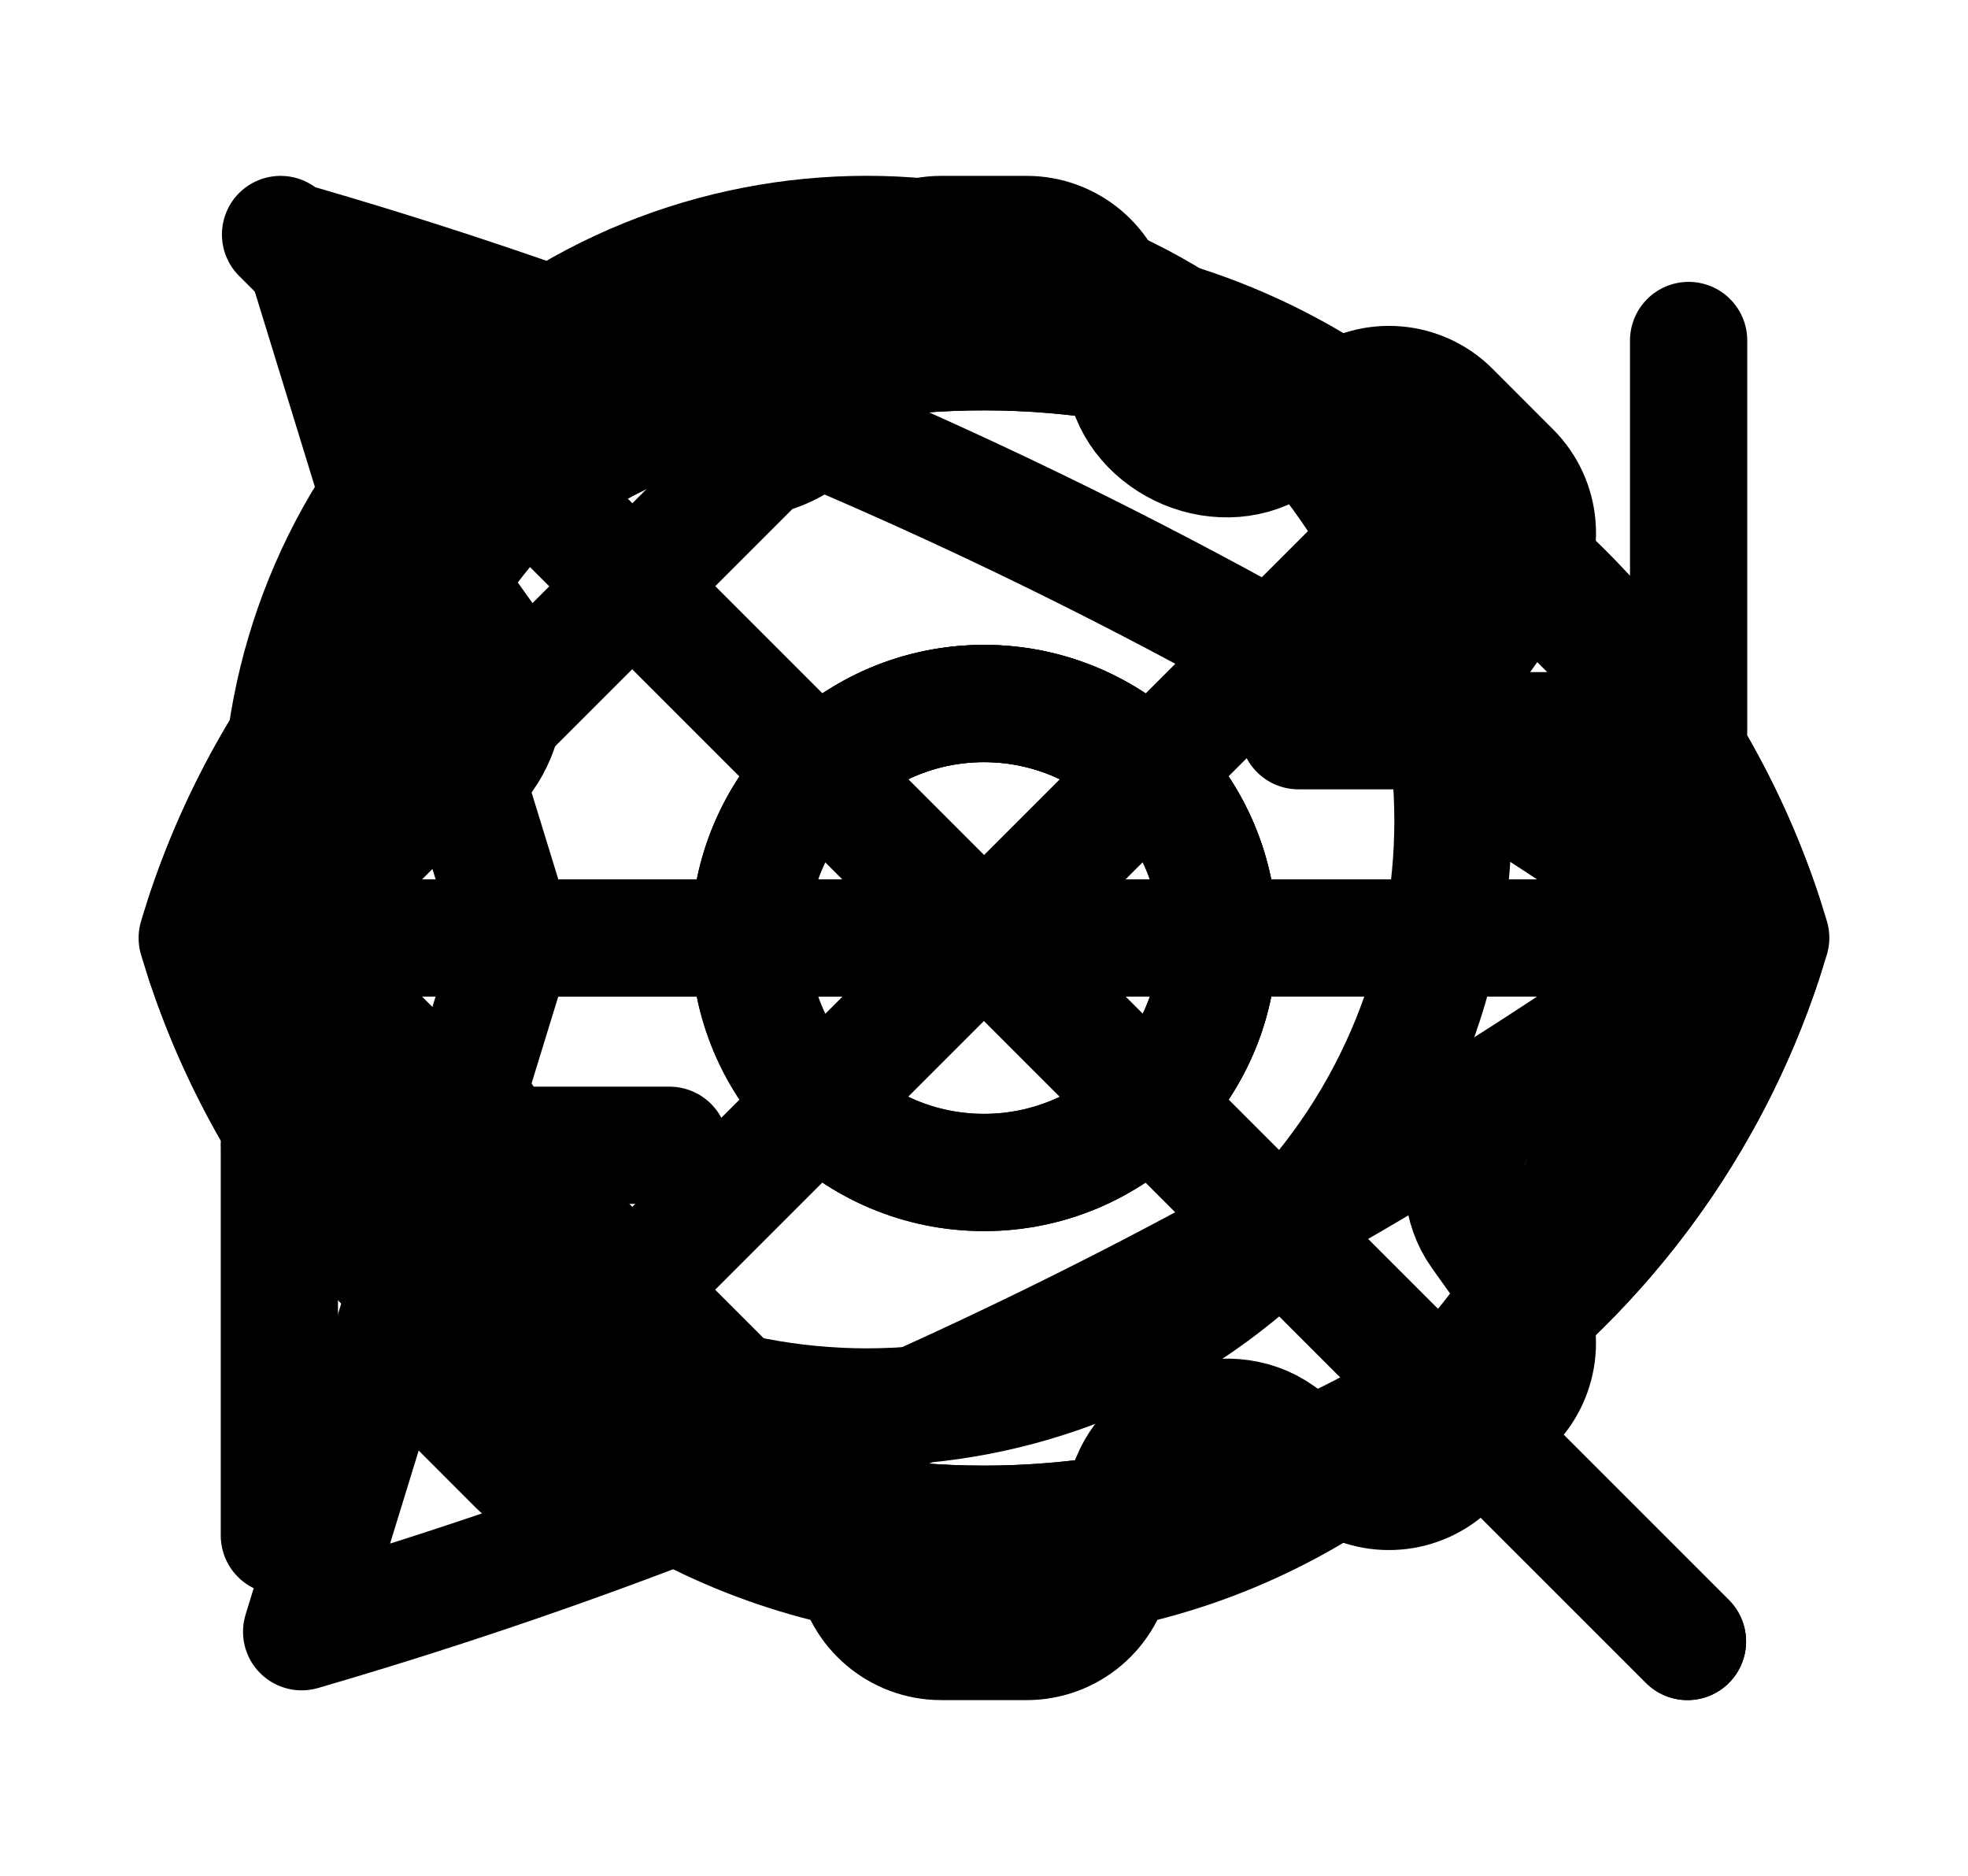
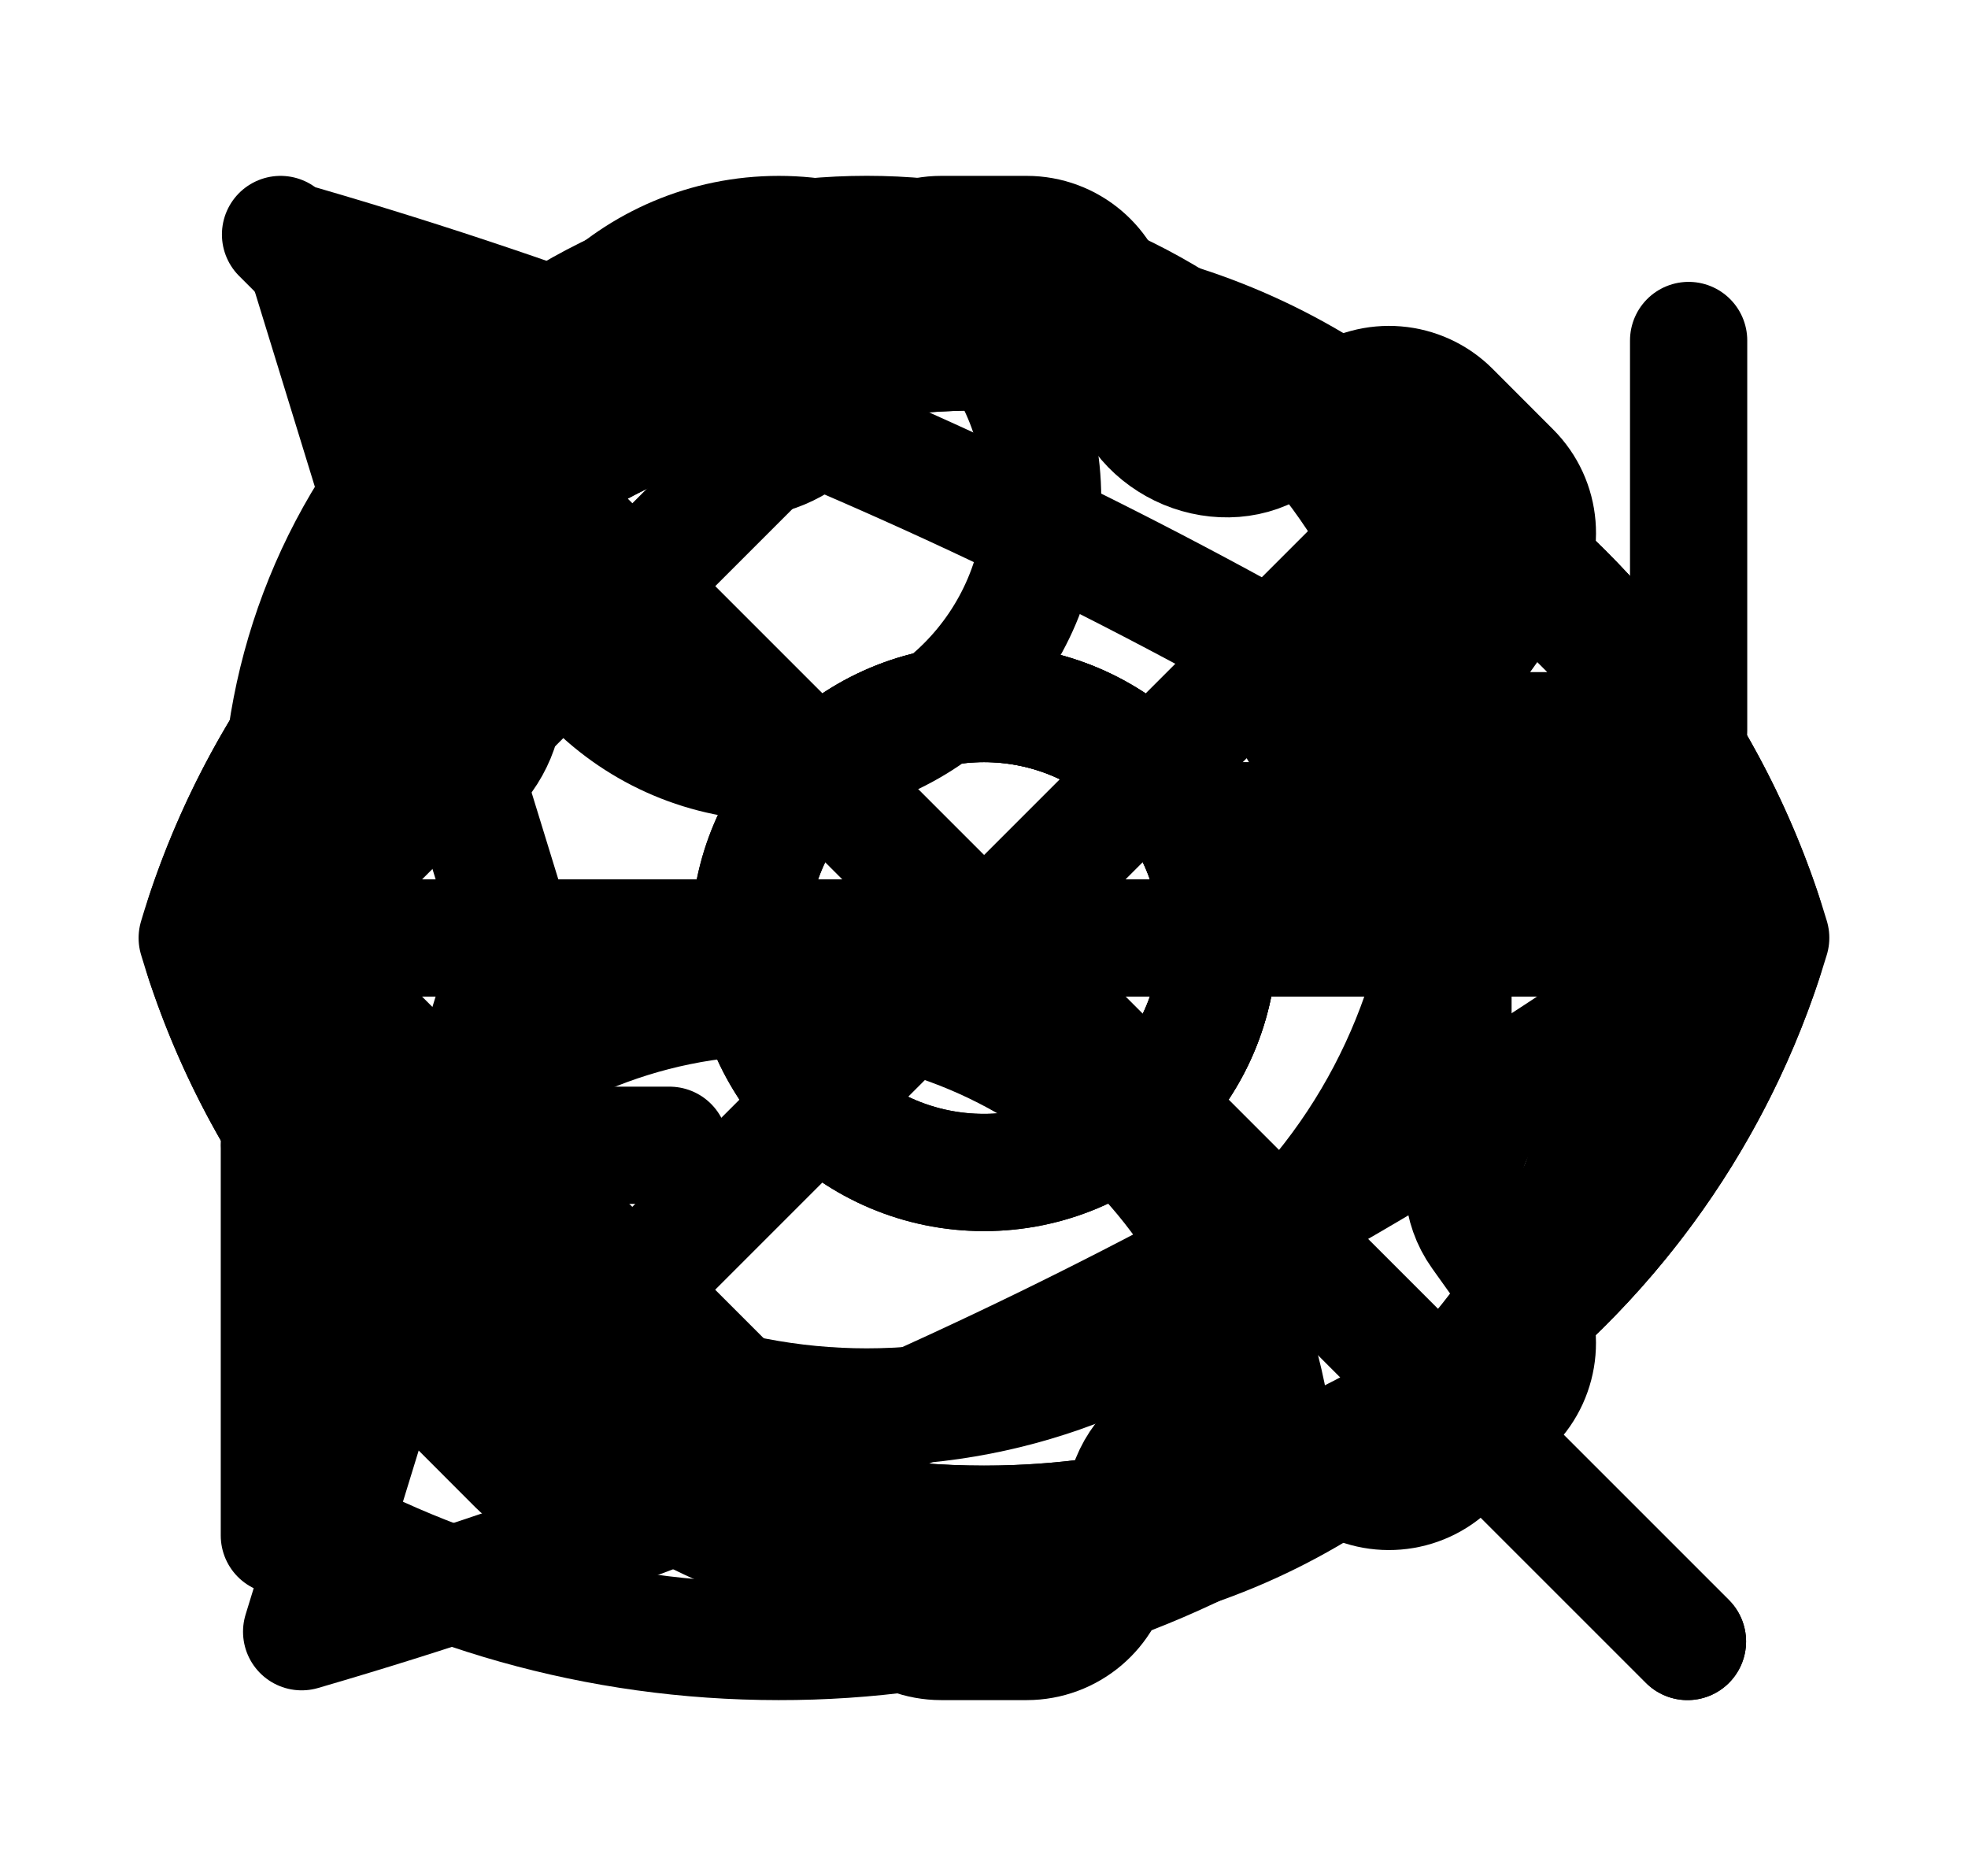
<svg xmlns="http://www.w3.org/2000/svg">
  <svg fill="none" viewBox="0 0 24 24" stroke-width="1.5" stroke="currentColor" id="search">
    <path stroke-linecap="round" stroke-linejoin="round" d="m21 21-5.197-5.197m0 0A7.5 7.5 0 1 0 5.196 5.196a7.5 7.5 0 0 0 10.607 10.607Z" />
  </svg>
  <svg fill="none" viewBox="0 0 24 24" stroke-width="1.5" stroke="currentColor" id="send">
    <path stroke-linecap="round" stroke-linejoin="round" d="M6 12 3.269 3.125A59.769 59.769 0 0 1 21.485 12 59.768 59.768 0 0 1 3.27 20.875L5.999 12Zm0 0h7.5" />
  </svg>
  <svg fill="none" viewBox="0 0 24 24" stroke-width="1.5" stroke="currentColor" id="close">
    <path stroke-linecap="round" stroke-linejoin="round" d="M6 18 18 6M6 6l12 12" />
  </svg>
  <svg fill="none" viewBox="0 0 24 24" stroke-width="1.5" stroke="currentColor" id="eye-open">
    <path stroke-linecap="round" stroke-linejoin="round" d="M2.036 12.322a1.012 1.012 0 0 1 0-.639C3.423 7.51 7.36 4.5 12 4.5c4.638 0 8.573 3.007 9.963 7.178.07.207.07.431 0 .639C20.577 16.49 16.64 19.5 12 19.5c-4.638 0-8.573-3.007-9.963-7.178Z" />
    <path stroke-linecap="round" stroke-linejoin="round" d="M15 12a3 3 0 1 1-6 0 3 3 0 0 1 6 0Z" />
  </svg>
  <svg fill="none" viewBox="0 0 24 24" stroke-width="1.5" stroke="currentColor" id="eye-close">
    <path stroke-linecap="round" stroke-linejoin="round" d="M3.98 8.223A10.477 10.477 0 0 0 1.934 12C3.226 16.338 7.244 19.5 12 19.5c.993 0 1.953-.138 2.863-.395M6.228 6.228A10.451 10.451 0 0 1 12 4.5c4.756 0 8.773 3.162 10.065 7.498a10.522 10.522 0 0 1-4.293 5.774M6.228 6.228 3 3m3.228 3.228 3.65 3.65m7.894 7.894L21 21m-3.228-3.228-3.65-3.65m0 0a3 3 0 1 0-4.243-4.243m4.242 4.242L9.88 9.88" />
  </svg>
  <svg fill="none" viewBox="0 0 24 24" stroke-width="1.5" stroke="currentColor" id="settings">
    <path stroke-linecap="round" stroke-linejoin="round" d="M10.343 3.94c.09-.542.56-.94 1.11-.94h1.093c.55 0 1.02.398 1.11.94l.149.894c.07.424.384.764.78.93.398.164.855.142 1.205-.108l.737-.527a1.125 1.125 0 0 1 1.45.12l.773.774c.39.389.44 1.002.12 1.45l-.527.737c-.25.35-.272.806-.107 1.204.165.397.505.71.93.78l.893.15c.543.09.94.559.94 1.109v1.094c0 .55-.397 1.02-.94 1.11l-.894.149c-.424.07-.764.383-.929.78-.165.398-.143.854.107 1.204l.527.738c.32.447.269 1.06-.12 1.45l-.774.773a1.125 1.125 0 0 1-1.449.12l-.738-.527c-.35-.25-.806-.272-1.203-.107-.398.165-.71.505-.781.929l-.149.894c-.09.542-.56.94-1.11.94h-1.094c-.55 0-1.019-.398-1.11-.94l-.148-.894c-.071-.424-.384-.764-.781-.93-.398-.164-.854-.142-1.204.108l-.738.527c-.447.32-1.06.269-1.45-.12l-.773-.774a1.125 1.125 0 0 1-.12-1.45l.527-.737c.25-.35.272-.806.108-1.204-.165-.397-.506-.71-.93-.78l-.894-.15c-.542-.09-.94-.56-.94-1.109v-1.094c0-.55.398-1.02.94-1.11l.894-.149c.424-.07.765-.383.93-.78.165-.398.143-.854-.108-1.204l-.526-.738a1.125 1.125 0 0 1 .12-1.45l.773-.773a1.125 1.125 0 0 1 1.45-.12l.737.527c.35.25.807.272 1.204.107.397-.165.71-.505.78-.929l.15-.894Z" />
    <path stroke-linecap="round" stroke-linejoin="round" d="M15 12a3 3 0 1 1-6 0 3 3 0 0 1 6 0Z" />
  </svg>
  <svg fill="none" viewBox="0 0 24 24" stroke-width="1.5" stroke="currentColor" id="arrow">
    <path stroke-linecap="round" stroke-linejoin="round" d="M10.5 19.5 3 12m0 0 7.5-7.5M3 12h18" />
  </svg>
  <svg fill="none" viewBox="0 0 24 24" stroke-width="1.5" stroke="currentColor" id="update">
    <path stroke-linecap="round" stroke-linejoin="round" d="M16.023 9.348h4.992v-.001M2.985 19.644v-4.992m0 0h4.992m-4.993 0 3.181 3.183a8.25 8.25 0 0 0 13.803-3.7M4.031 9.865a8.25 8.25 0 0 1 13.803-3.7l3.181 3.182m0-4.991v4.99" />
  </svg>
+   <svg fill="none" viewBox="0 0 24 24" stroke-width="1.5" stroke="currentColor" id="add">
+     <path stroke-linecap="round" stroke-linejoin="round" d="M18 7.5v3m0 0v3m0-3h3m-3 0h-3m-2.25-4.125a3.375 3.375 0 1 1-6.75 0 3.375 3.375 0 0 1 6.75 0ZM3 19.235v-.11a6.375 6.375 0 0 1 12.75 0v.109A12.318 12.318 0 0 1 9.374 21c-2.331 0-4.512-.645-6.374-1.766Z" />
+   </svg>
</svg>
